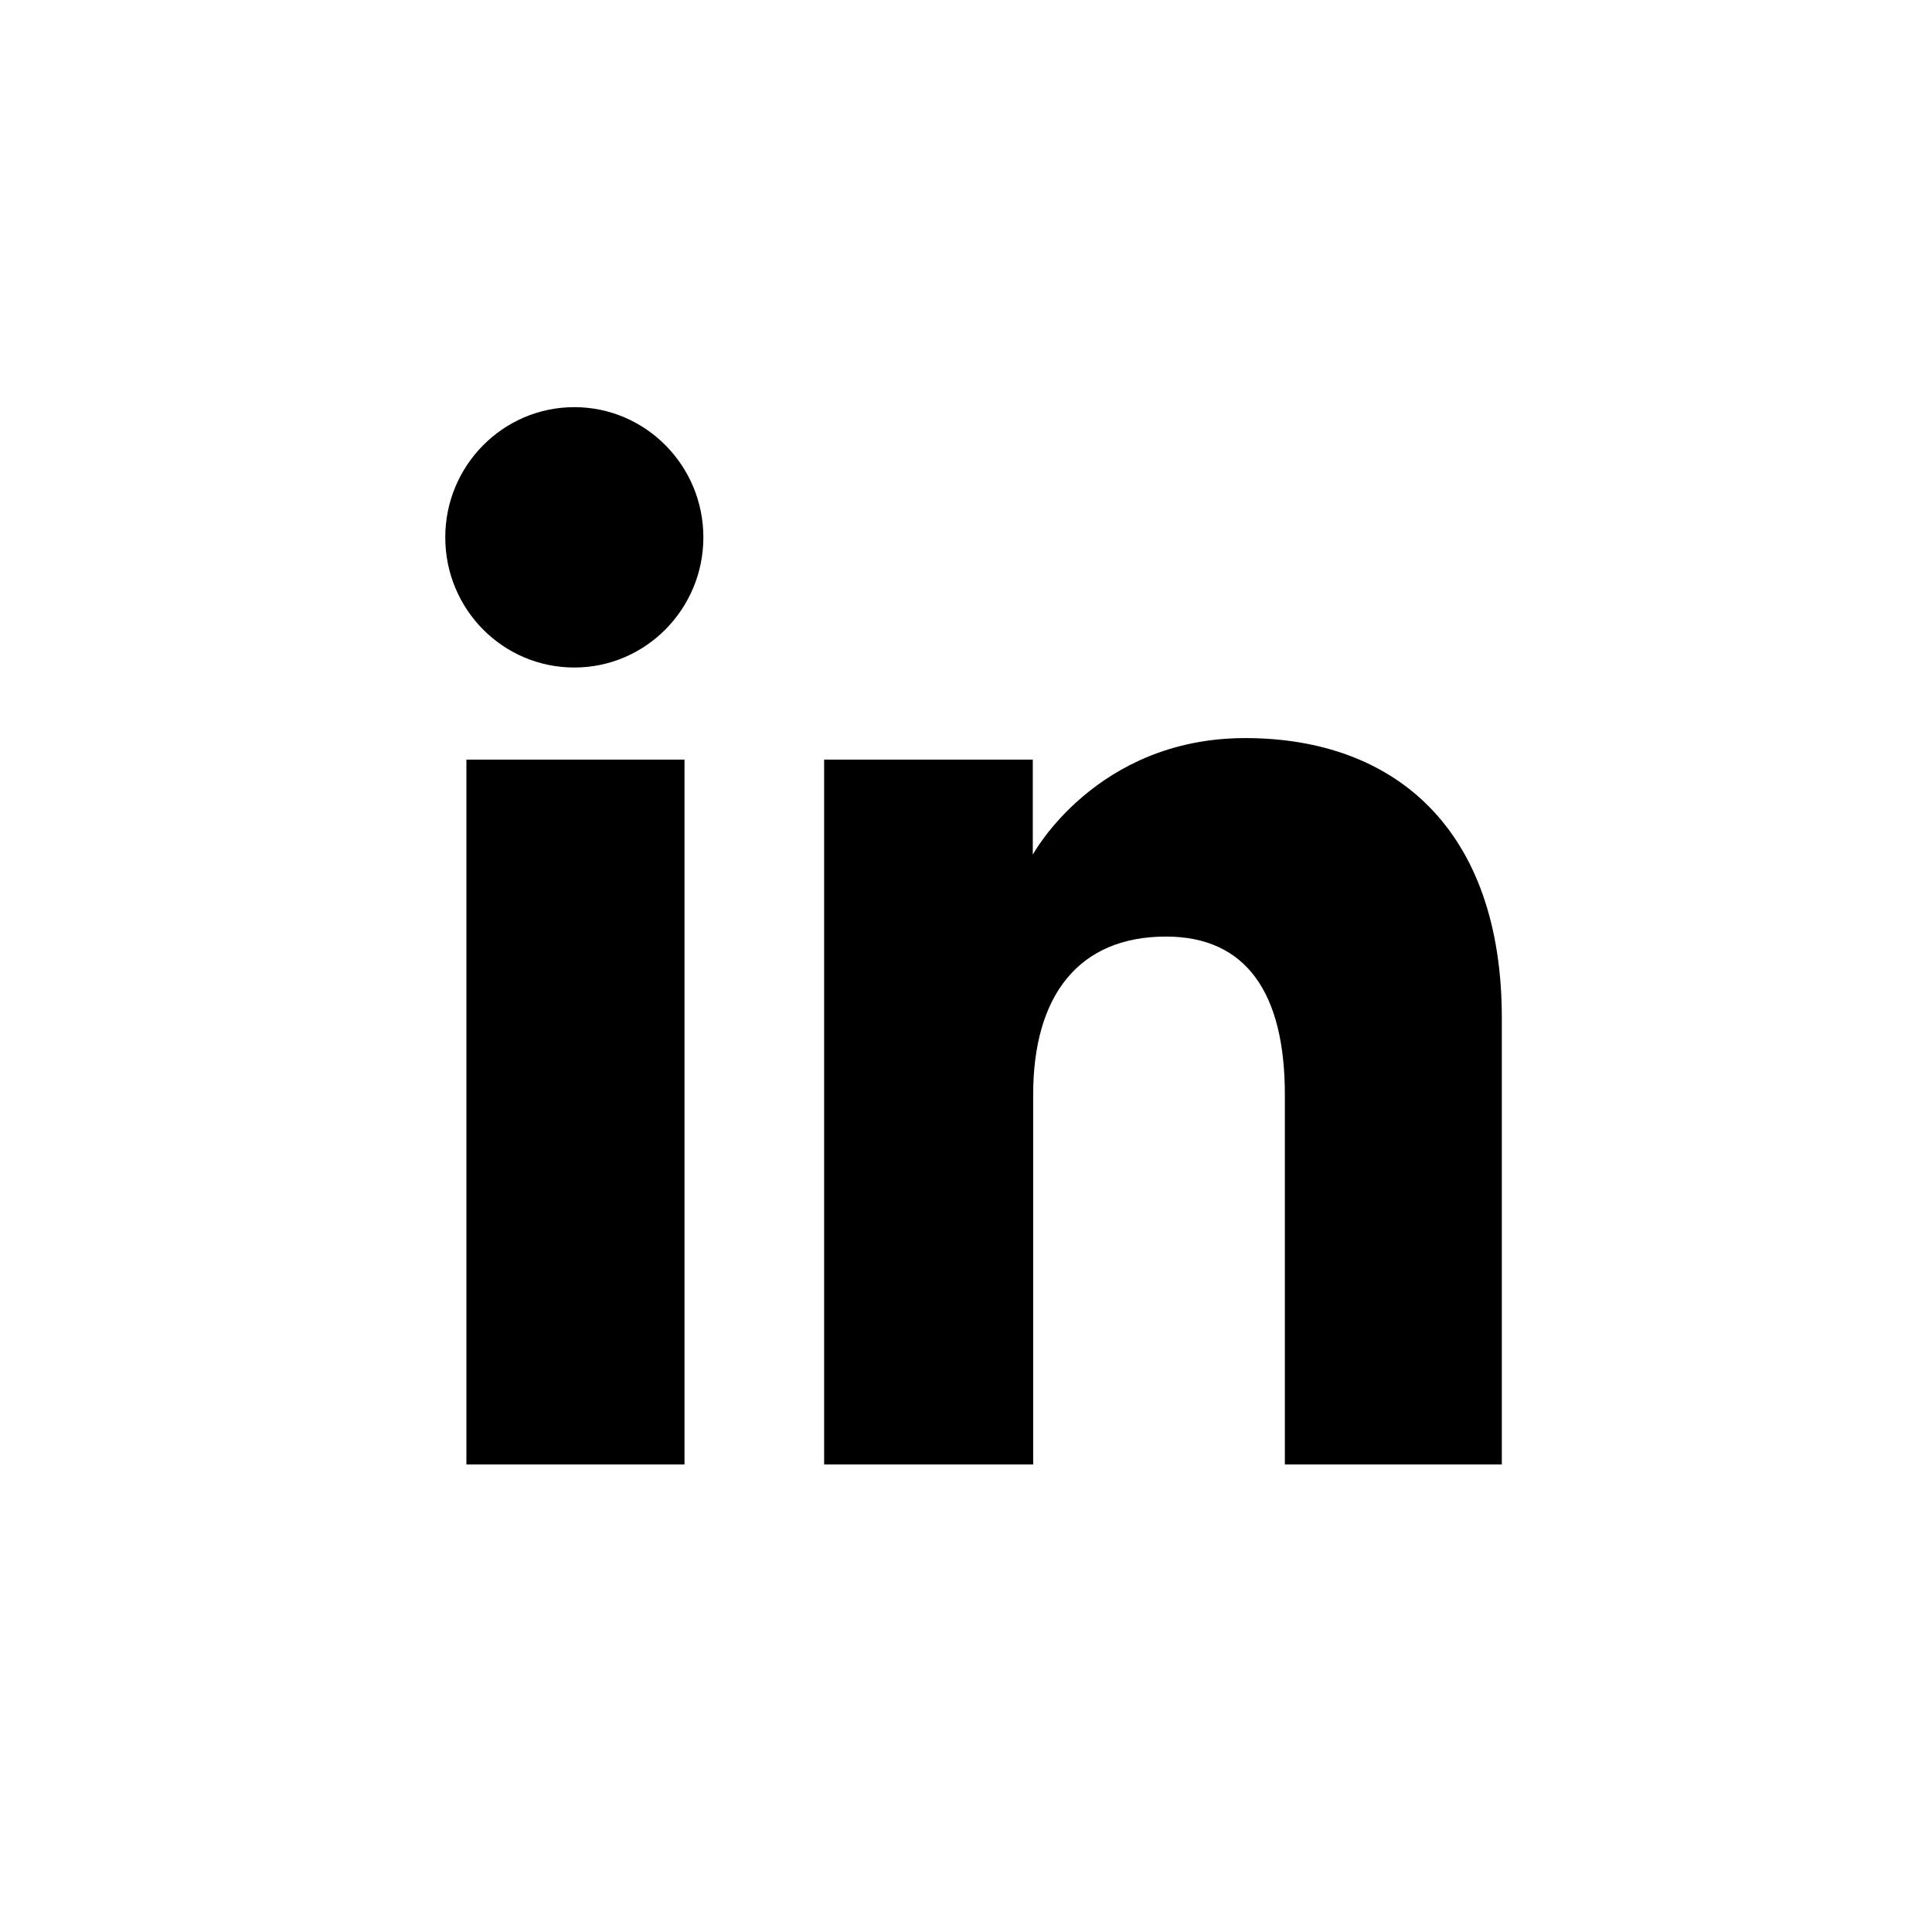
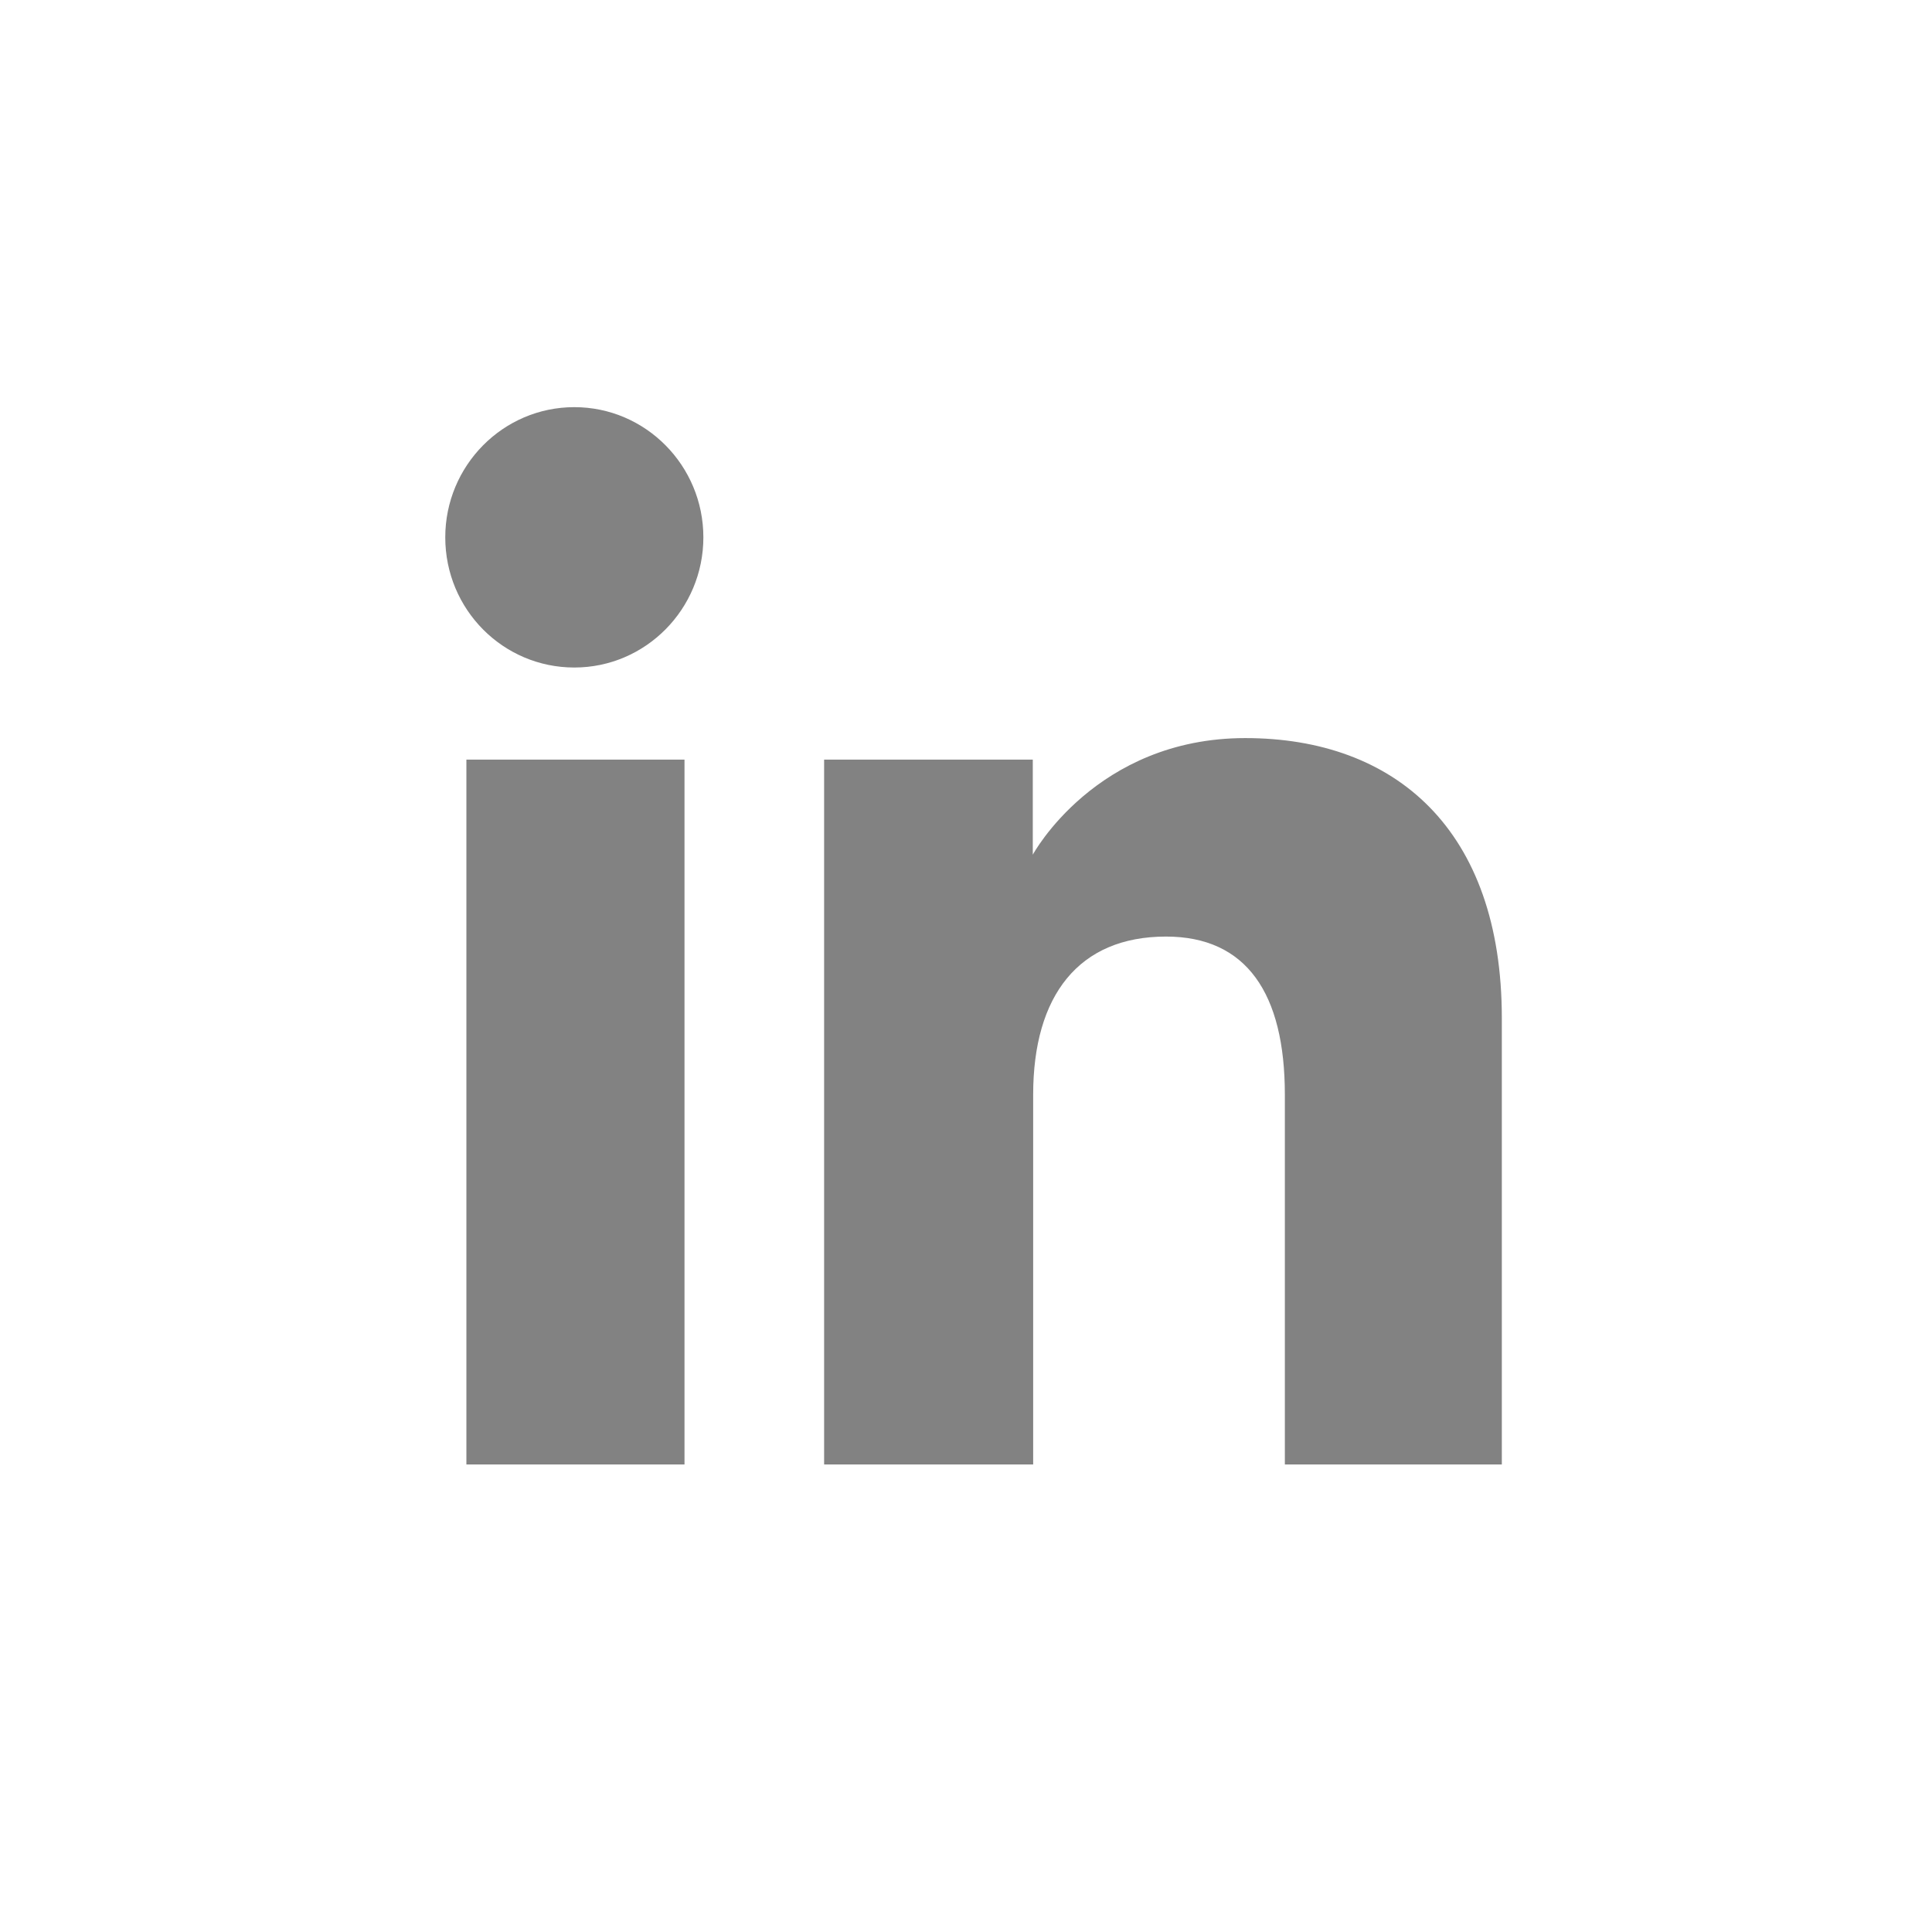
<svg viewBox="0 0 512 512">
-   <path d="M186.4 142.4c0 19-15.3 34.5-34.2 34.5 -18.9 0-34.2-15.4-34.2-34.5 0-19 15.3-34.5 34.2-34.5C171.1 107.9 186.4 123.4 186.4 142.4zM181.4 201.3h-57.8V388.1h57.8V201.3zM273.8 201.3h-55.4V388.1h55.4c0 0 0-69.3 0-98 0-26.3 12.1-41.9 35.2-41.9 21.3 0 31.5 15 31.5 41.9 0 26.9 0 98 0 98h57.5c0 0 0-68.2 0-118.3 0-50-28.3-74.2-68-74.2 -39.6 0-56.3 30.9-56.3 30.9v-25.2H273.8z" />
+   <path fill="#828282" d="M186.4 142.4c0 19-15.3 34.5-34.2 34.5 -18.9 0-34.2-15.4-34.2-34.5 0-19 15.3-34.5 34.2-34.5C171.1 107.9 186.4 123.4 186.4 142.4zM181.4 201.3h-57.8V388.1h57.8V201.3zM273.8 201.3h-55.4V388.1h55.4c0 0 0-69.3 0-98 0-26.3 12.1-41.9 35.2-41.9 21.3 0 31.5 15 31.5 41.9 0 26.9 0 98 0 98h57.5c0 0 0-68.2 0-118.3 0-50-28.3-74.2-68-74.2 -39.6 0-56.3 30.9-56.3 30.9v-25.2H273.8z" />
</svg>
